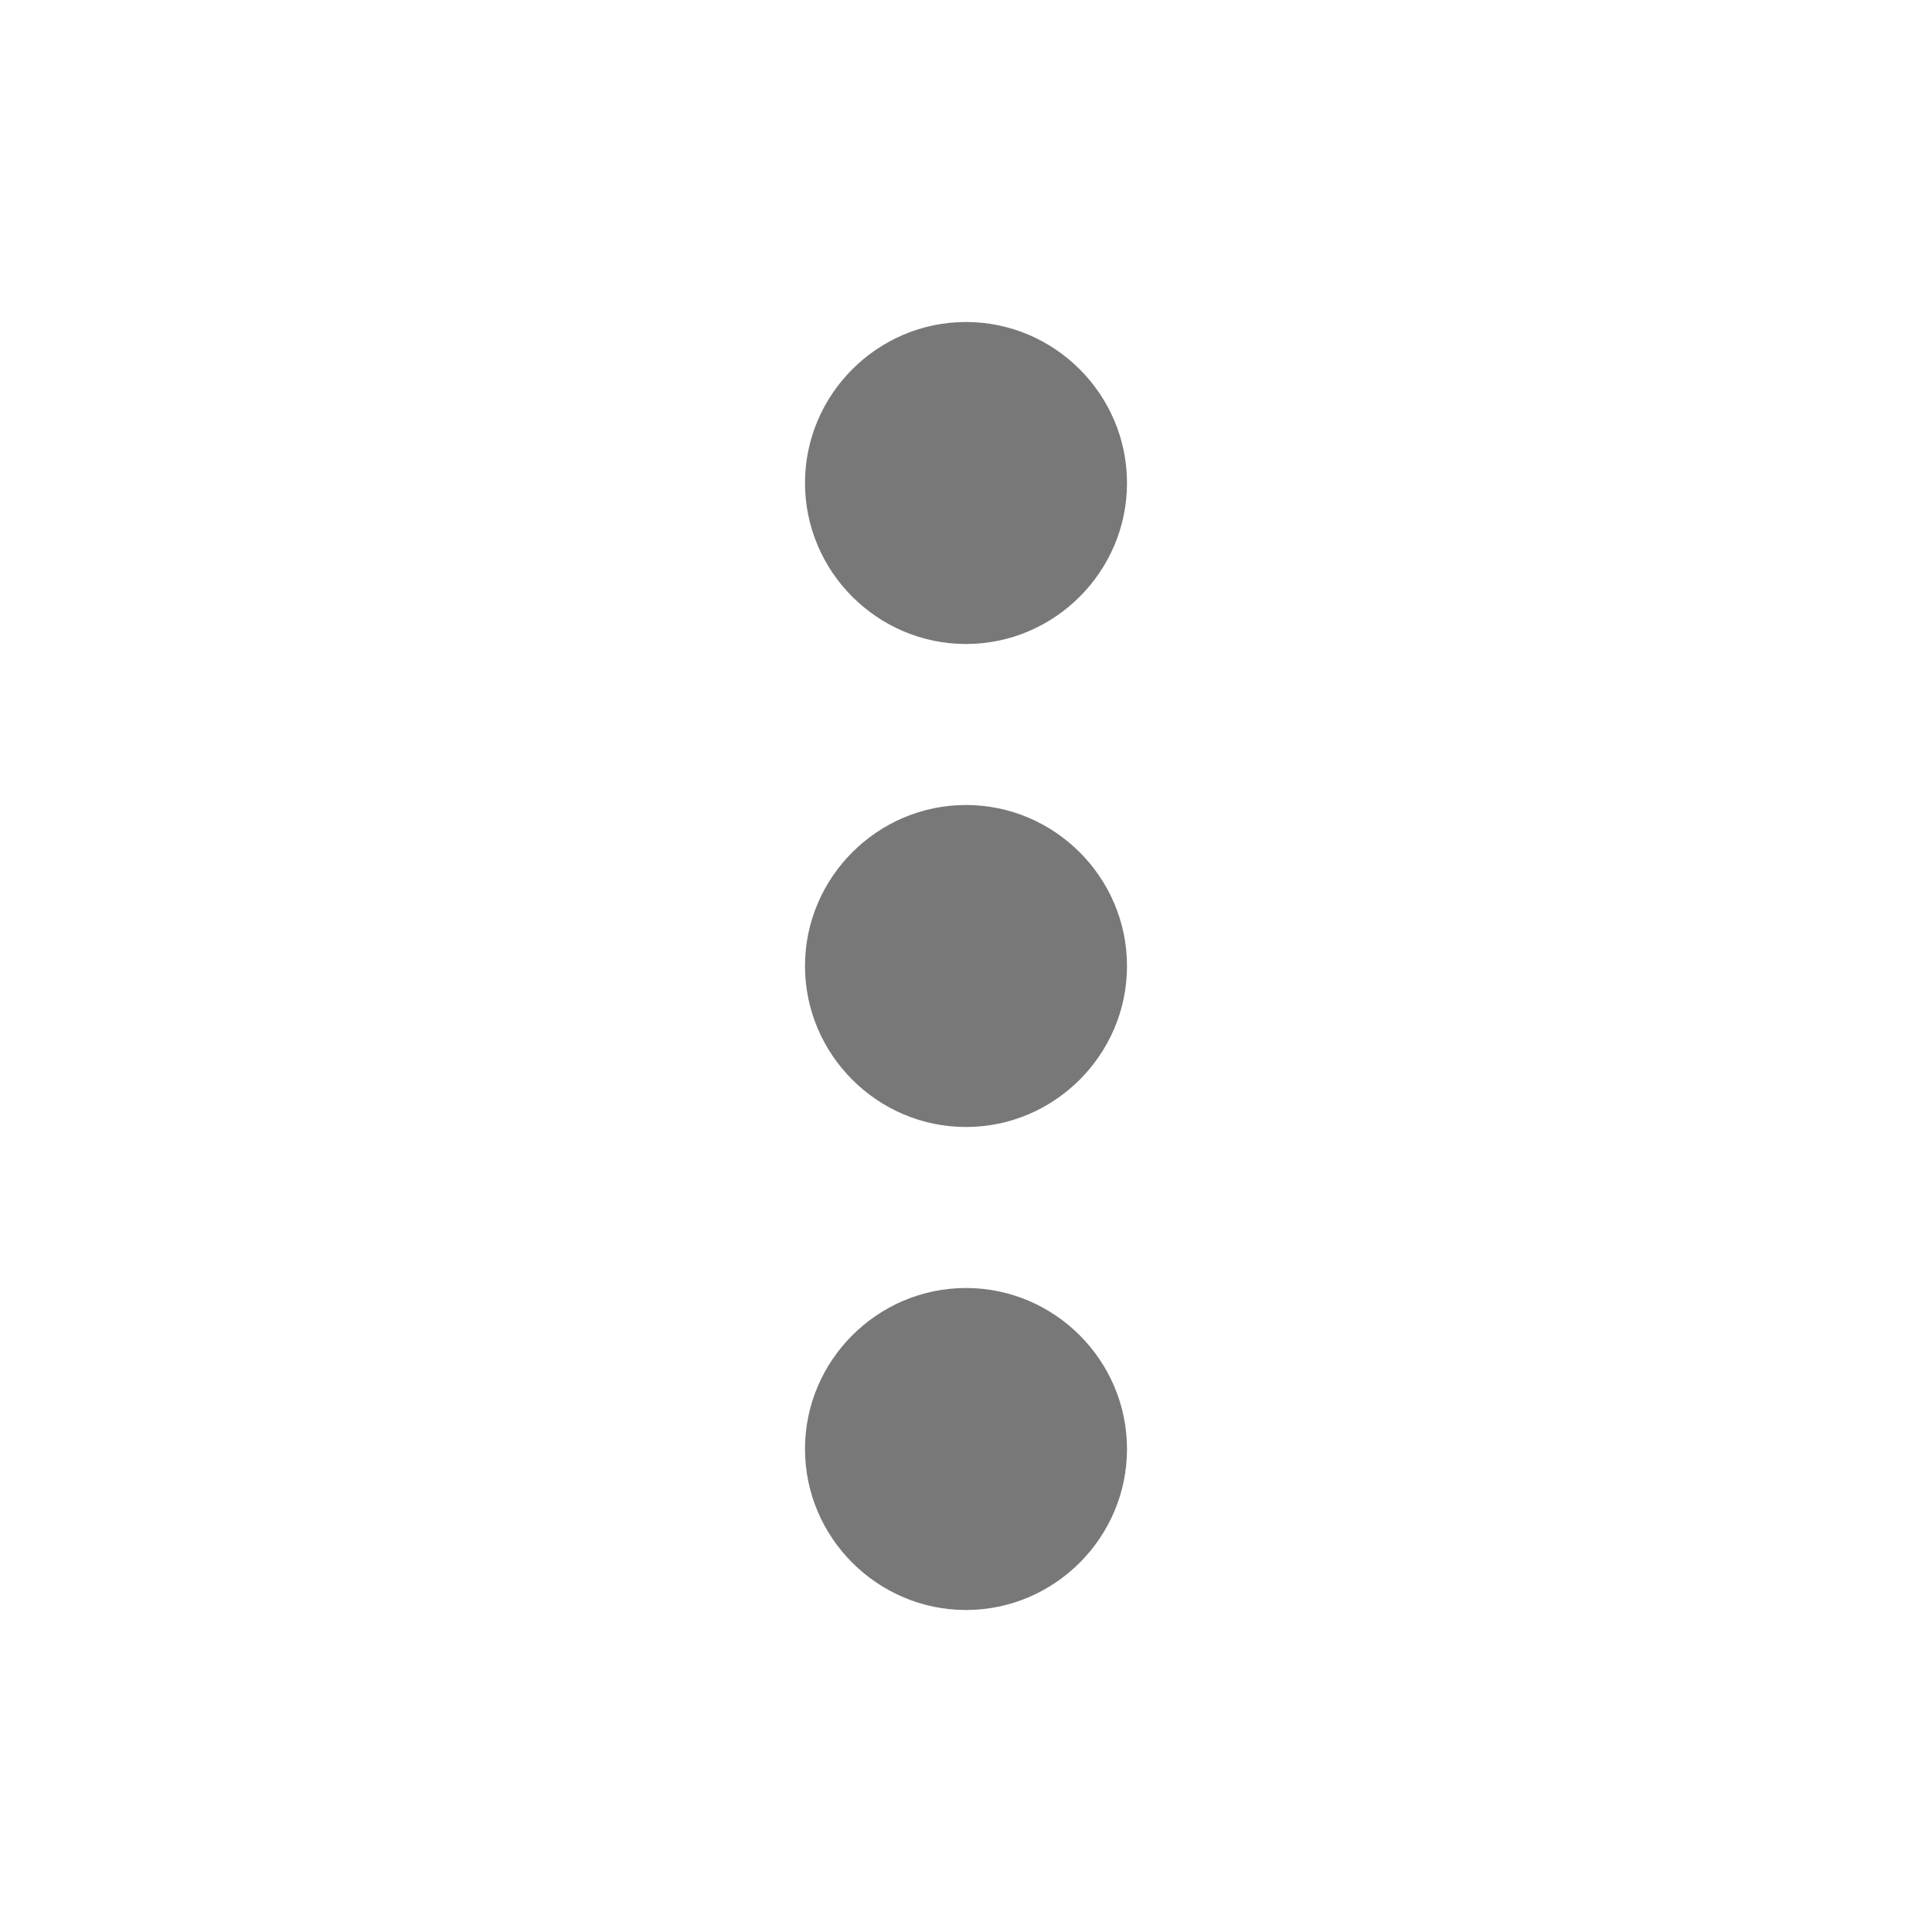
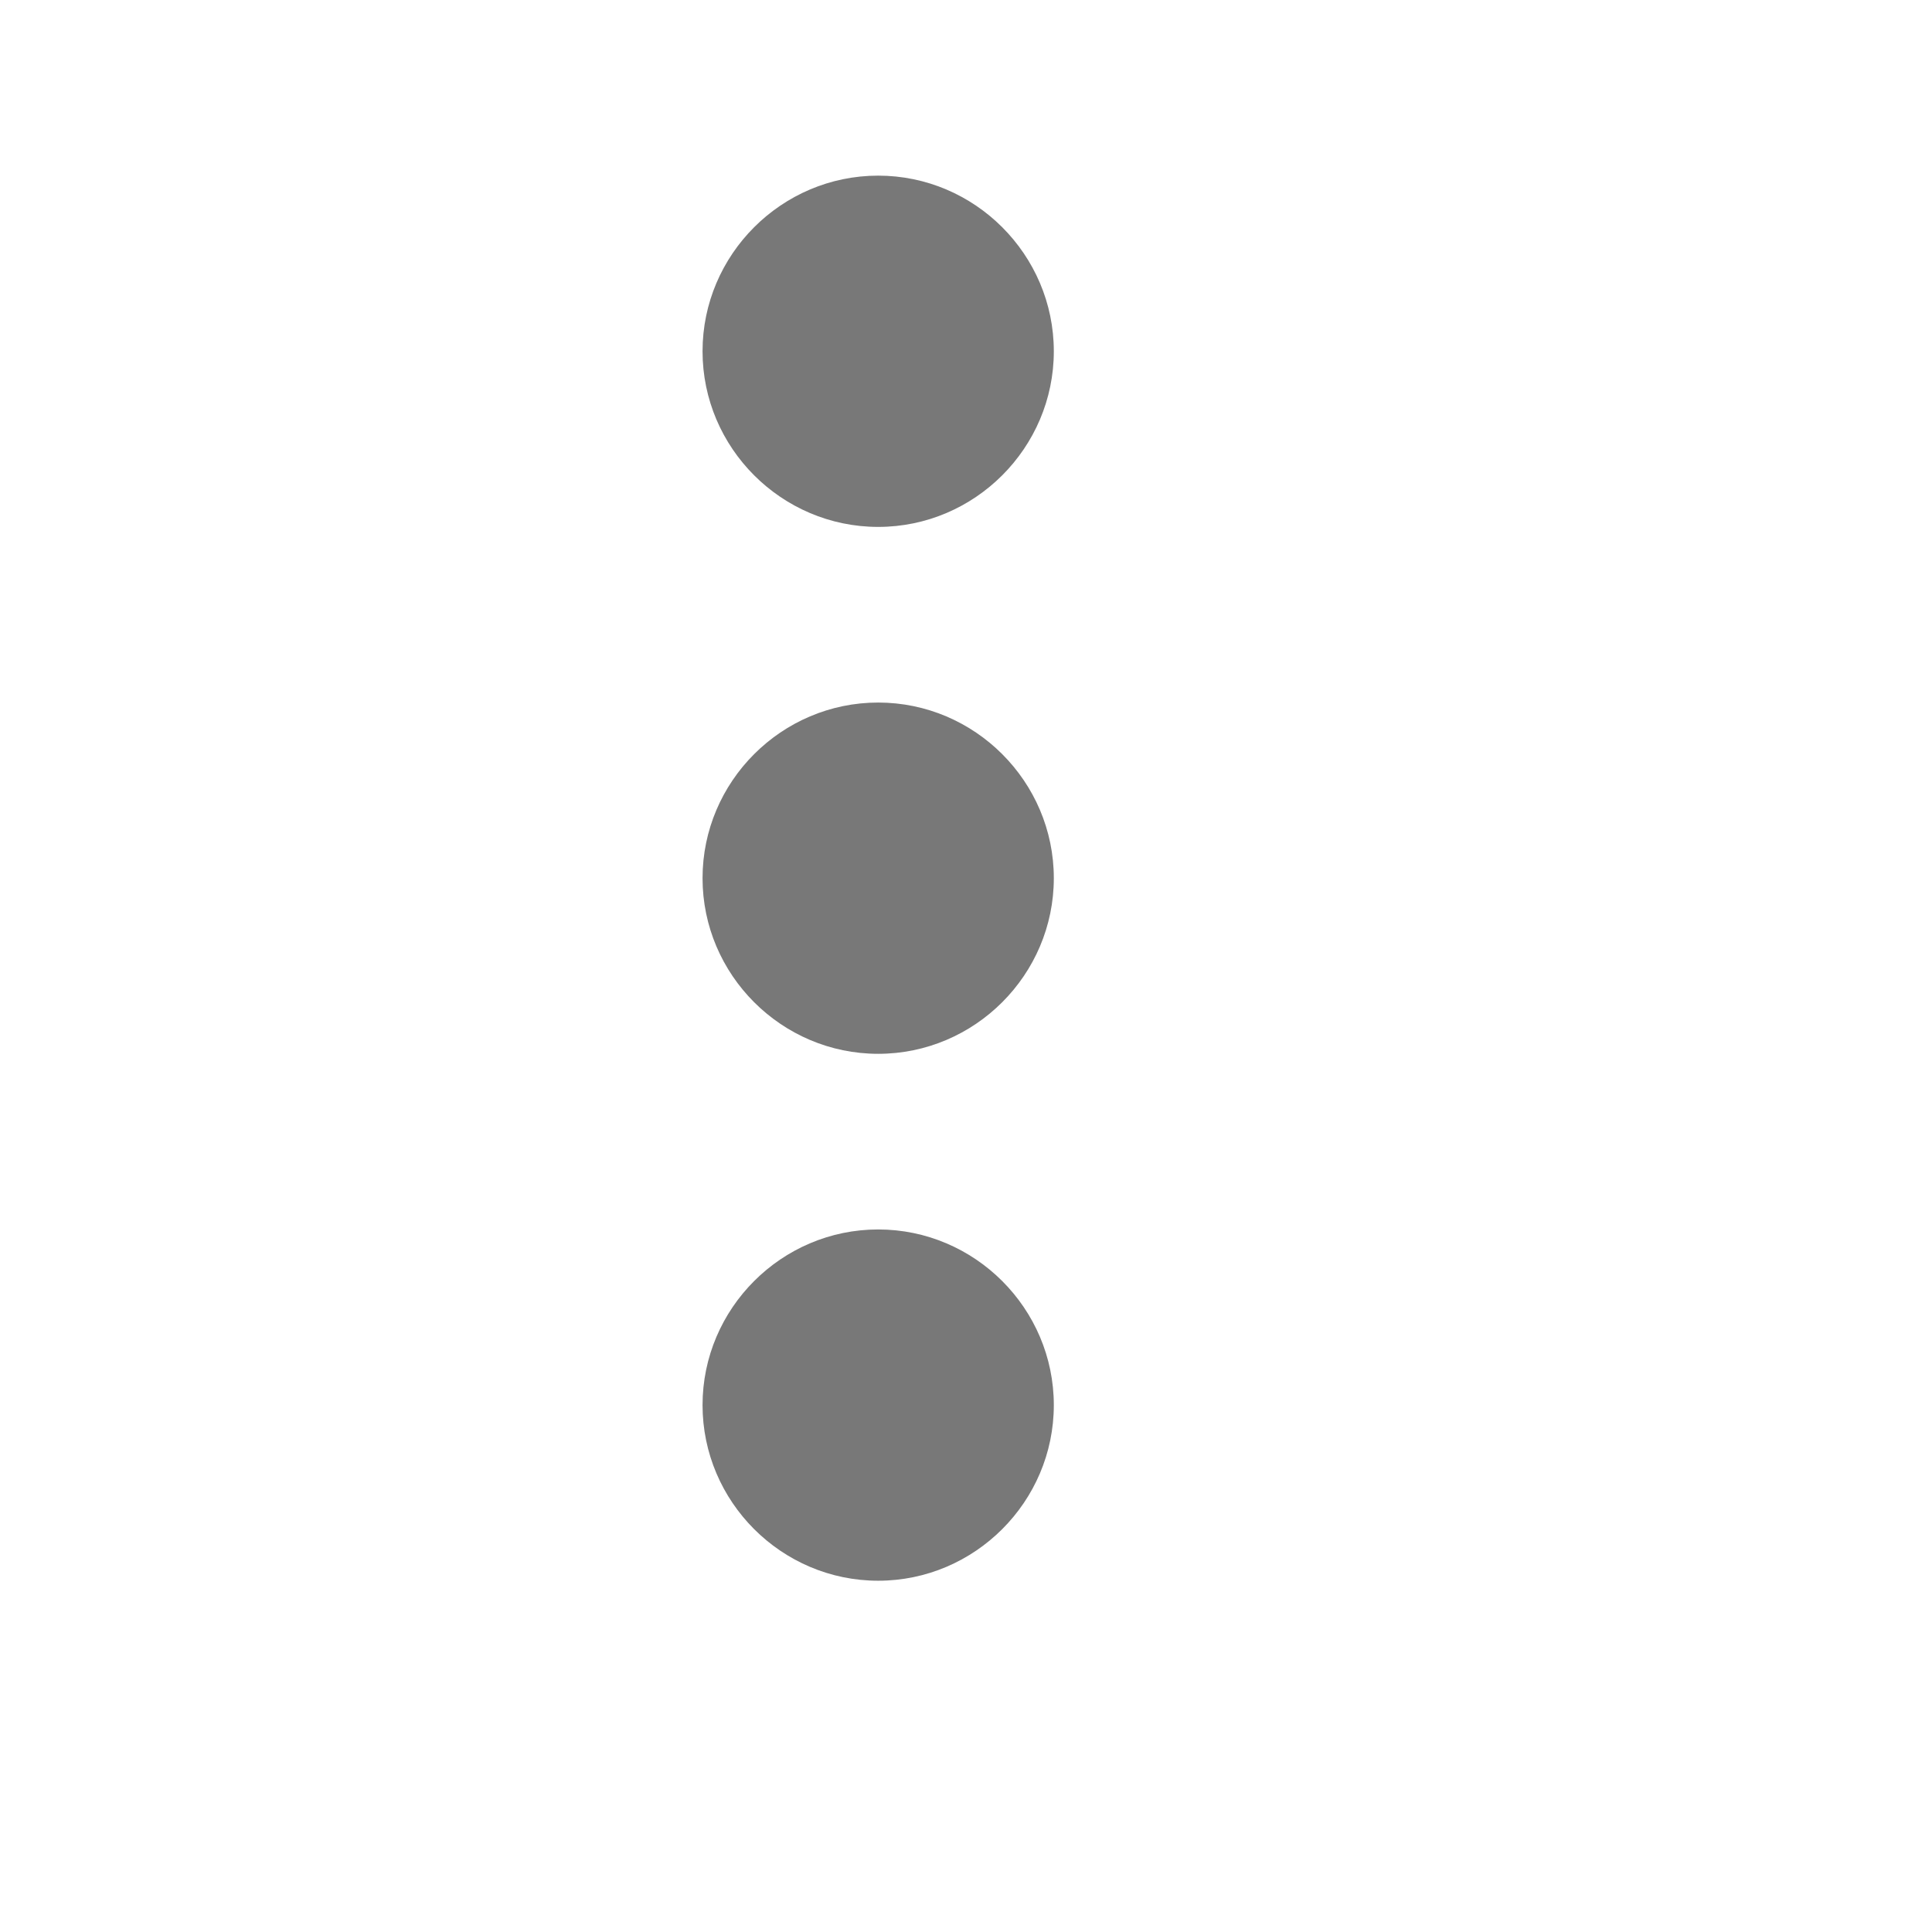
- <svg xmlns="http://www.w3.org/2000/svg" height="24" viewBox="0 0 24 24" width="24">
-   <path class="bg" d="M0 0h24v24H0z" fill="none" />
-   <path class="icon" d="M12 8c1.1 0 2-.9 2-2s-.9-2-2-2-2 .9-2 2 .9 2 2 2zm0 2c-1.1 0-2 .9-2 2s.9 2 2 2 2-.9 2-2-.9-2-2-2zm0 6c-1.1 0-2 .9-2 2s.9 2 2 2 2-.9 2-2-.9-2-2-2z" fill="#787878" />
+ <svg xmlns="http://www.w3.org/2000/svg" height="24" viewBox="2 2 22 22" width="24">
+   <path d="M12 8c1.1 0 2-.9 2-2s-.9-2-2-2-2 .9-2 2 .9 2 2 2zm0 2c-1.1 0-2 .9-2 2s.9 2 2 2 2-.9 2-2-.9-2-2-2zm0 6c-1.1 0-2 .9-2 2s.9 2 2 2 2-.9 2-2-.9-2-2-2z" fill="#787878" />
</svg>
